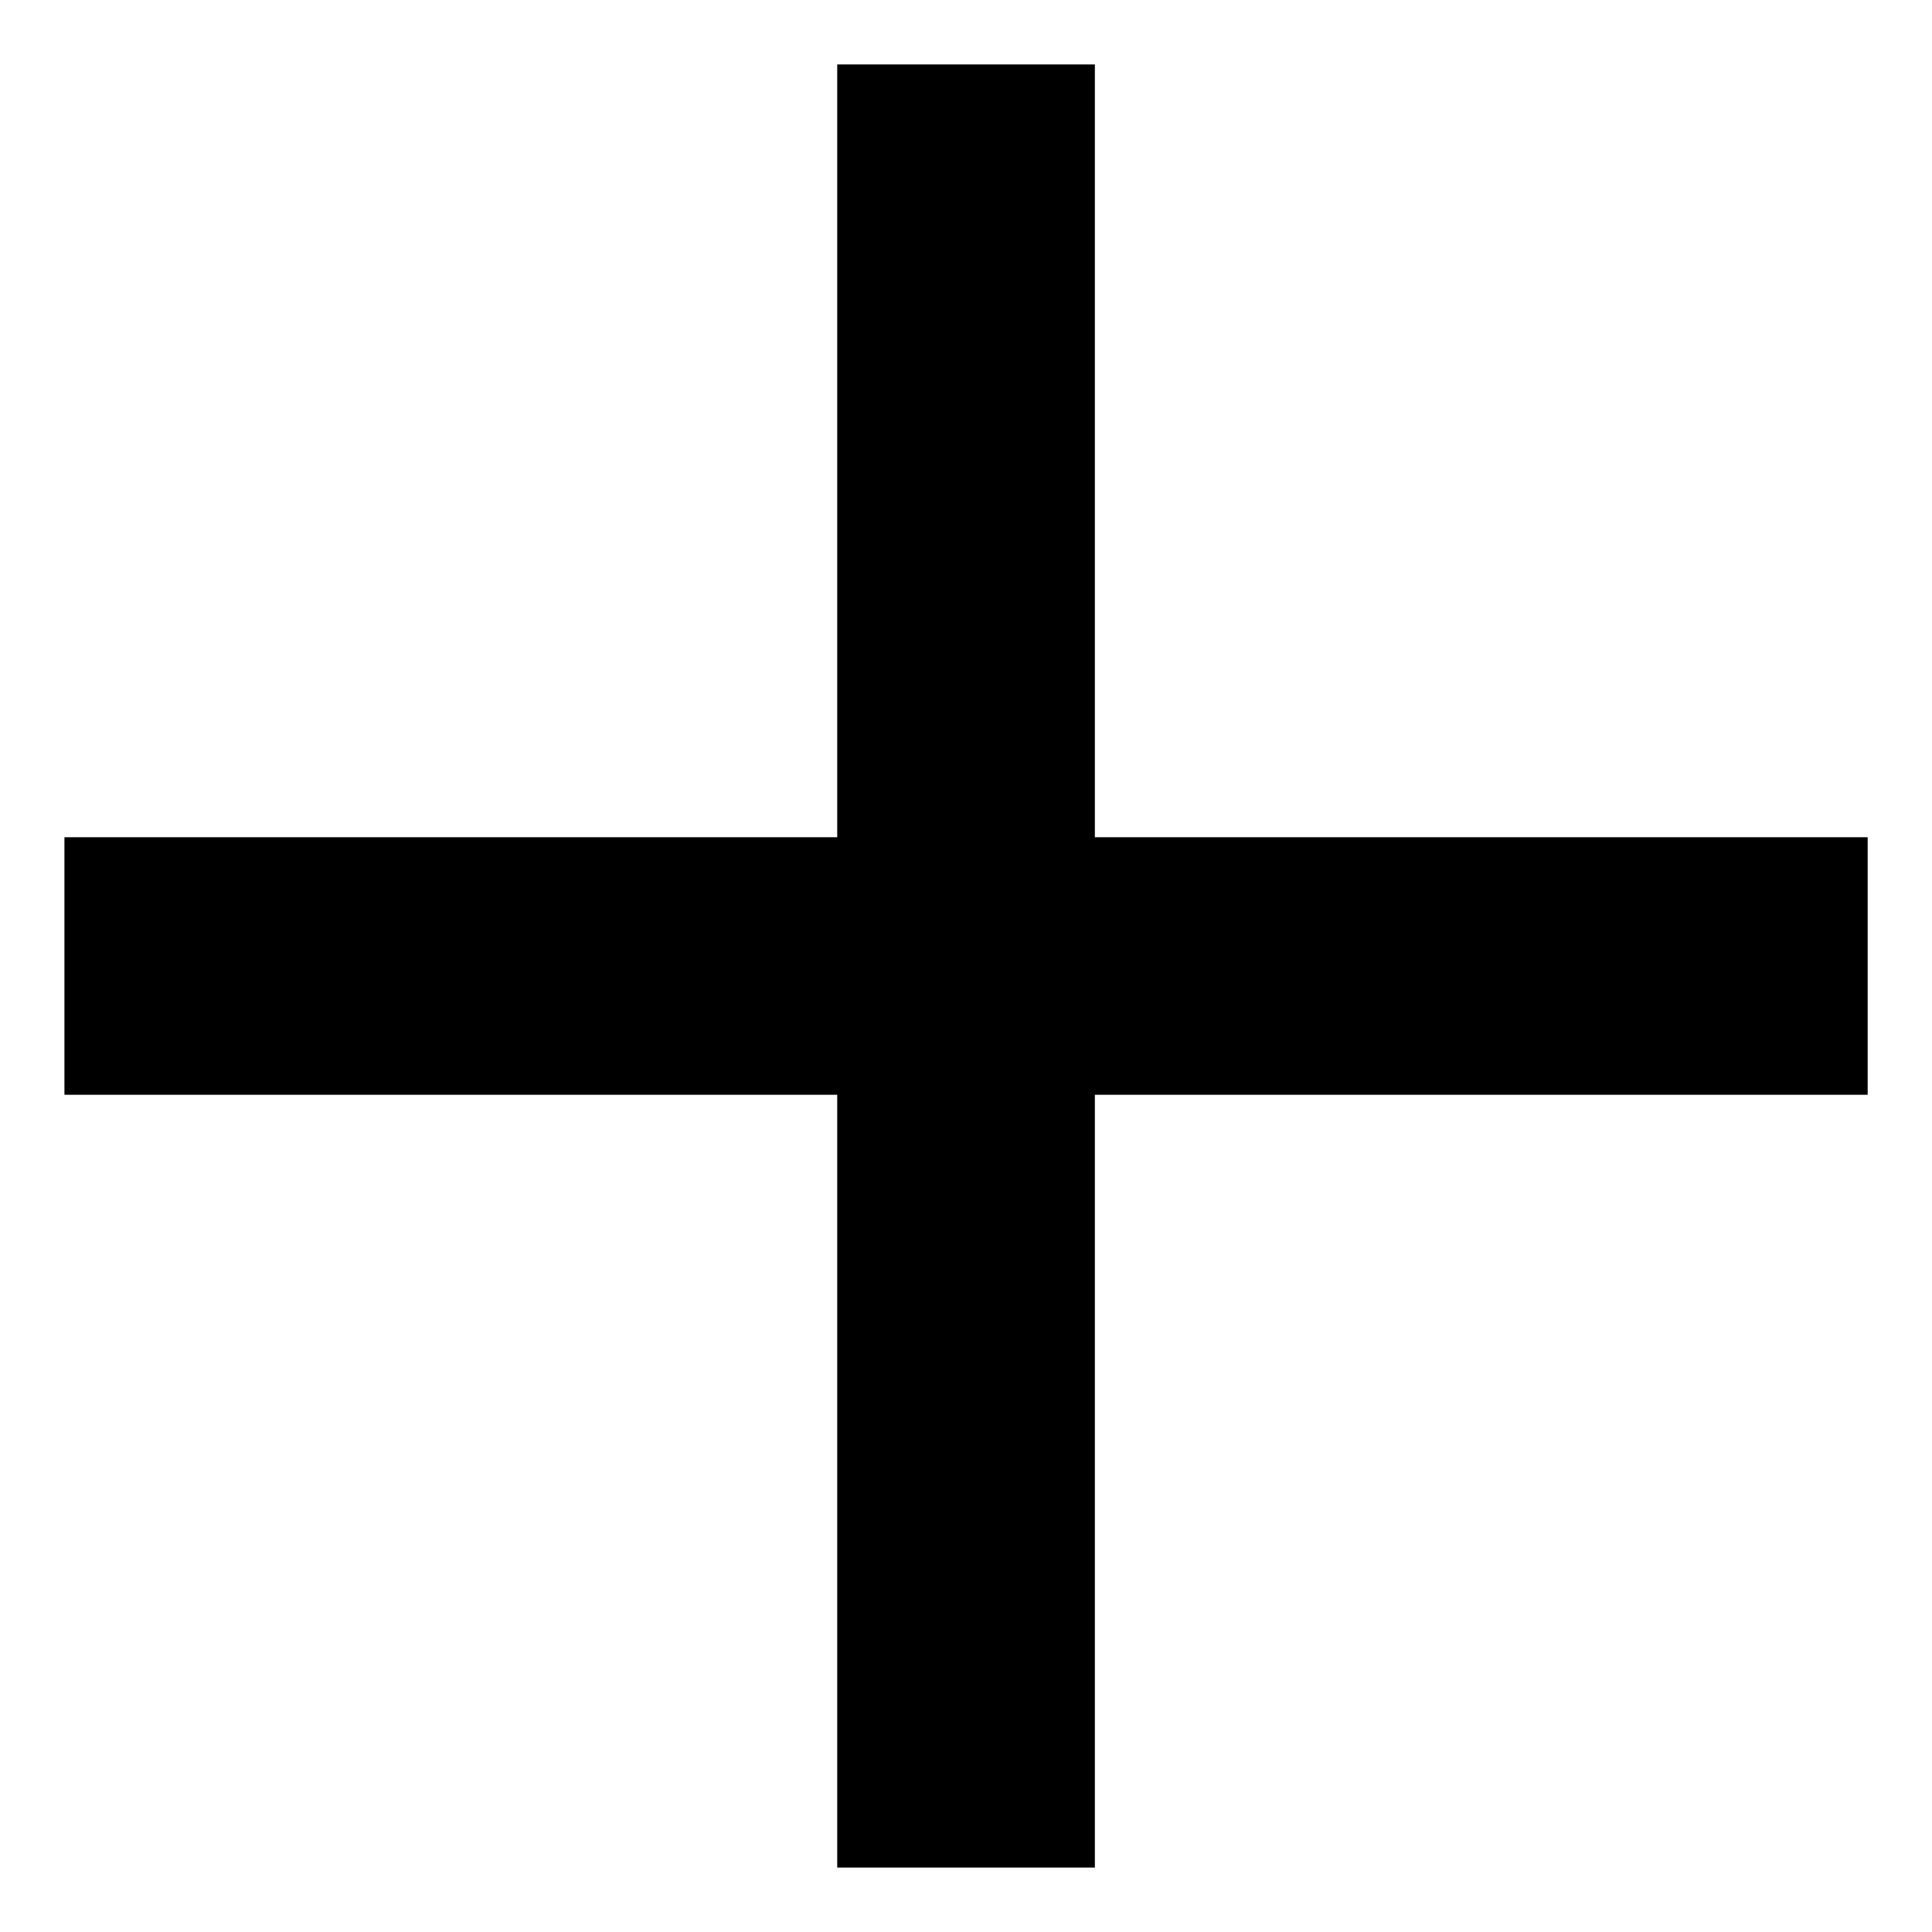
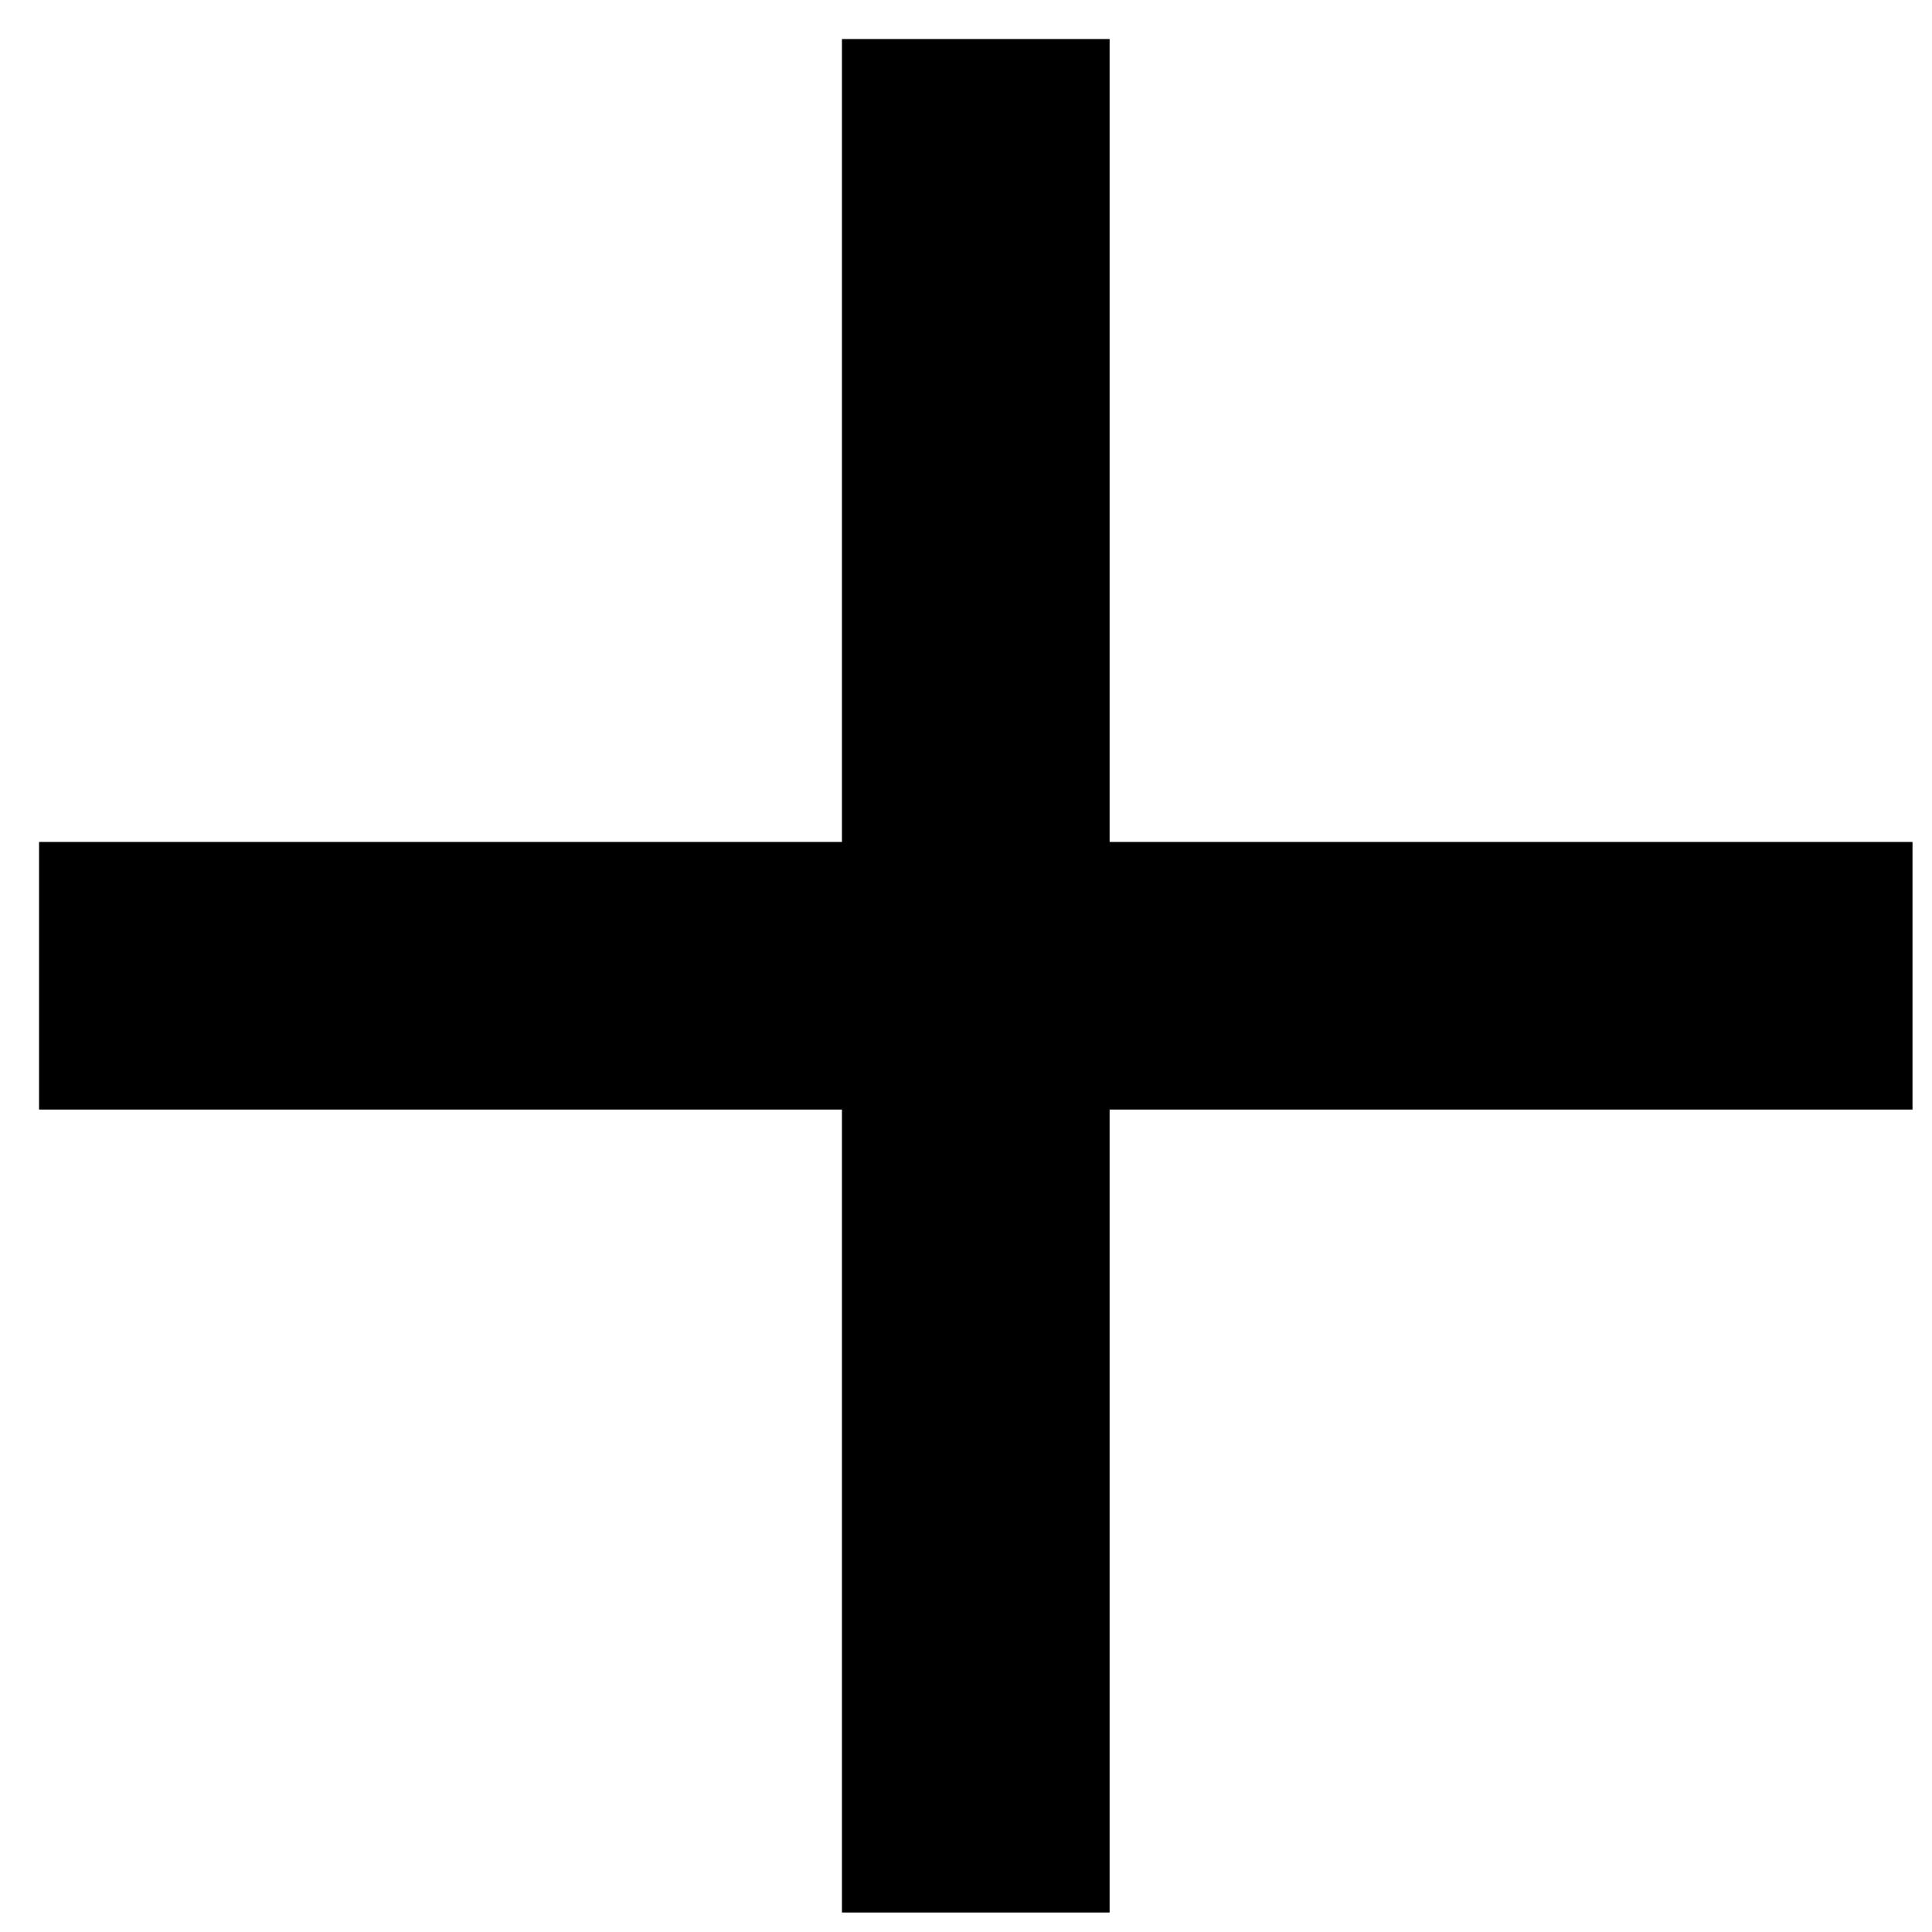
- <svg xmlns="http://www.w3.org/2000/svg" width="20" height="20" viewBox="0 0 20 20" fill="none">
-   <path d="M8.667 11.333H0.667V8.667H8.667V0.667H11.334V8.667H19.334V11.333H11.334V19.333H8.667V11.333Z" fill="black" />
+ <svg xmlns="http://www.w3.org/2000/svg" width="33" height="33" viewBox="0 0 33 33" fill="none">
+   <path d="M14.381 18.952H0.667V14.381H14.381V0.667H18.953V14.381H32.667V18.952H18.953V32.667H14.381V18.952Z" fill="black" />
</svg>
